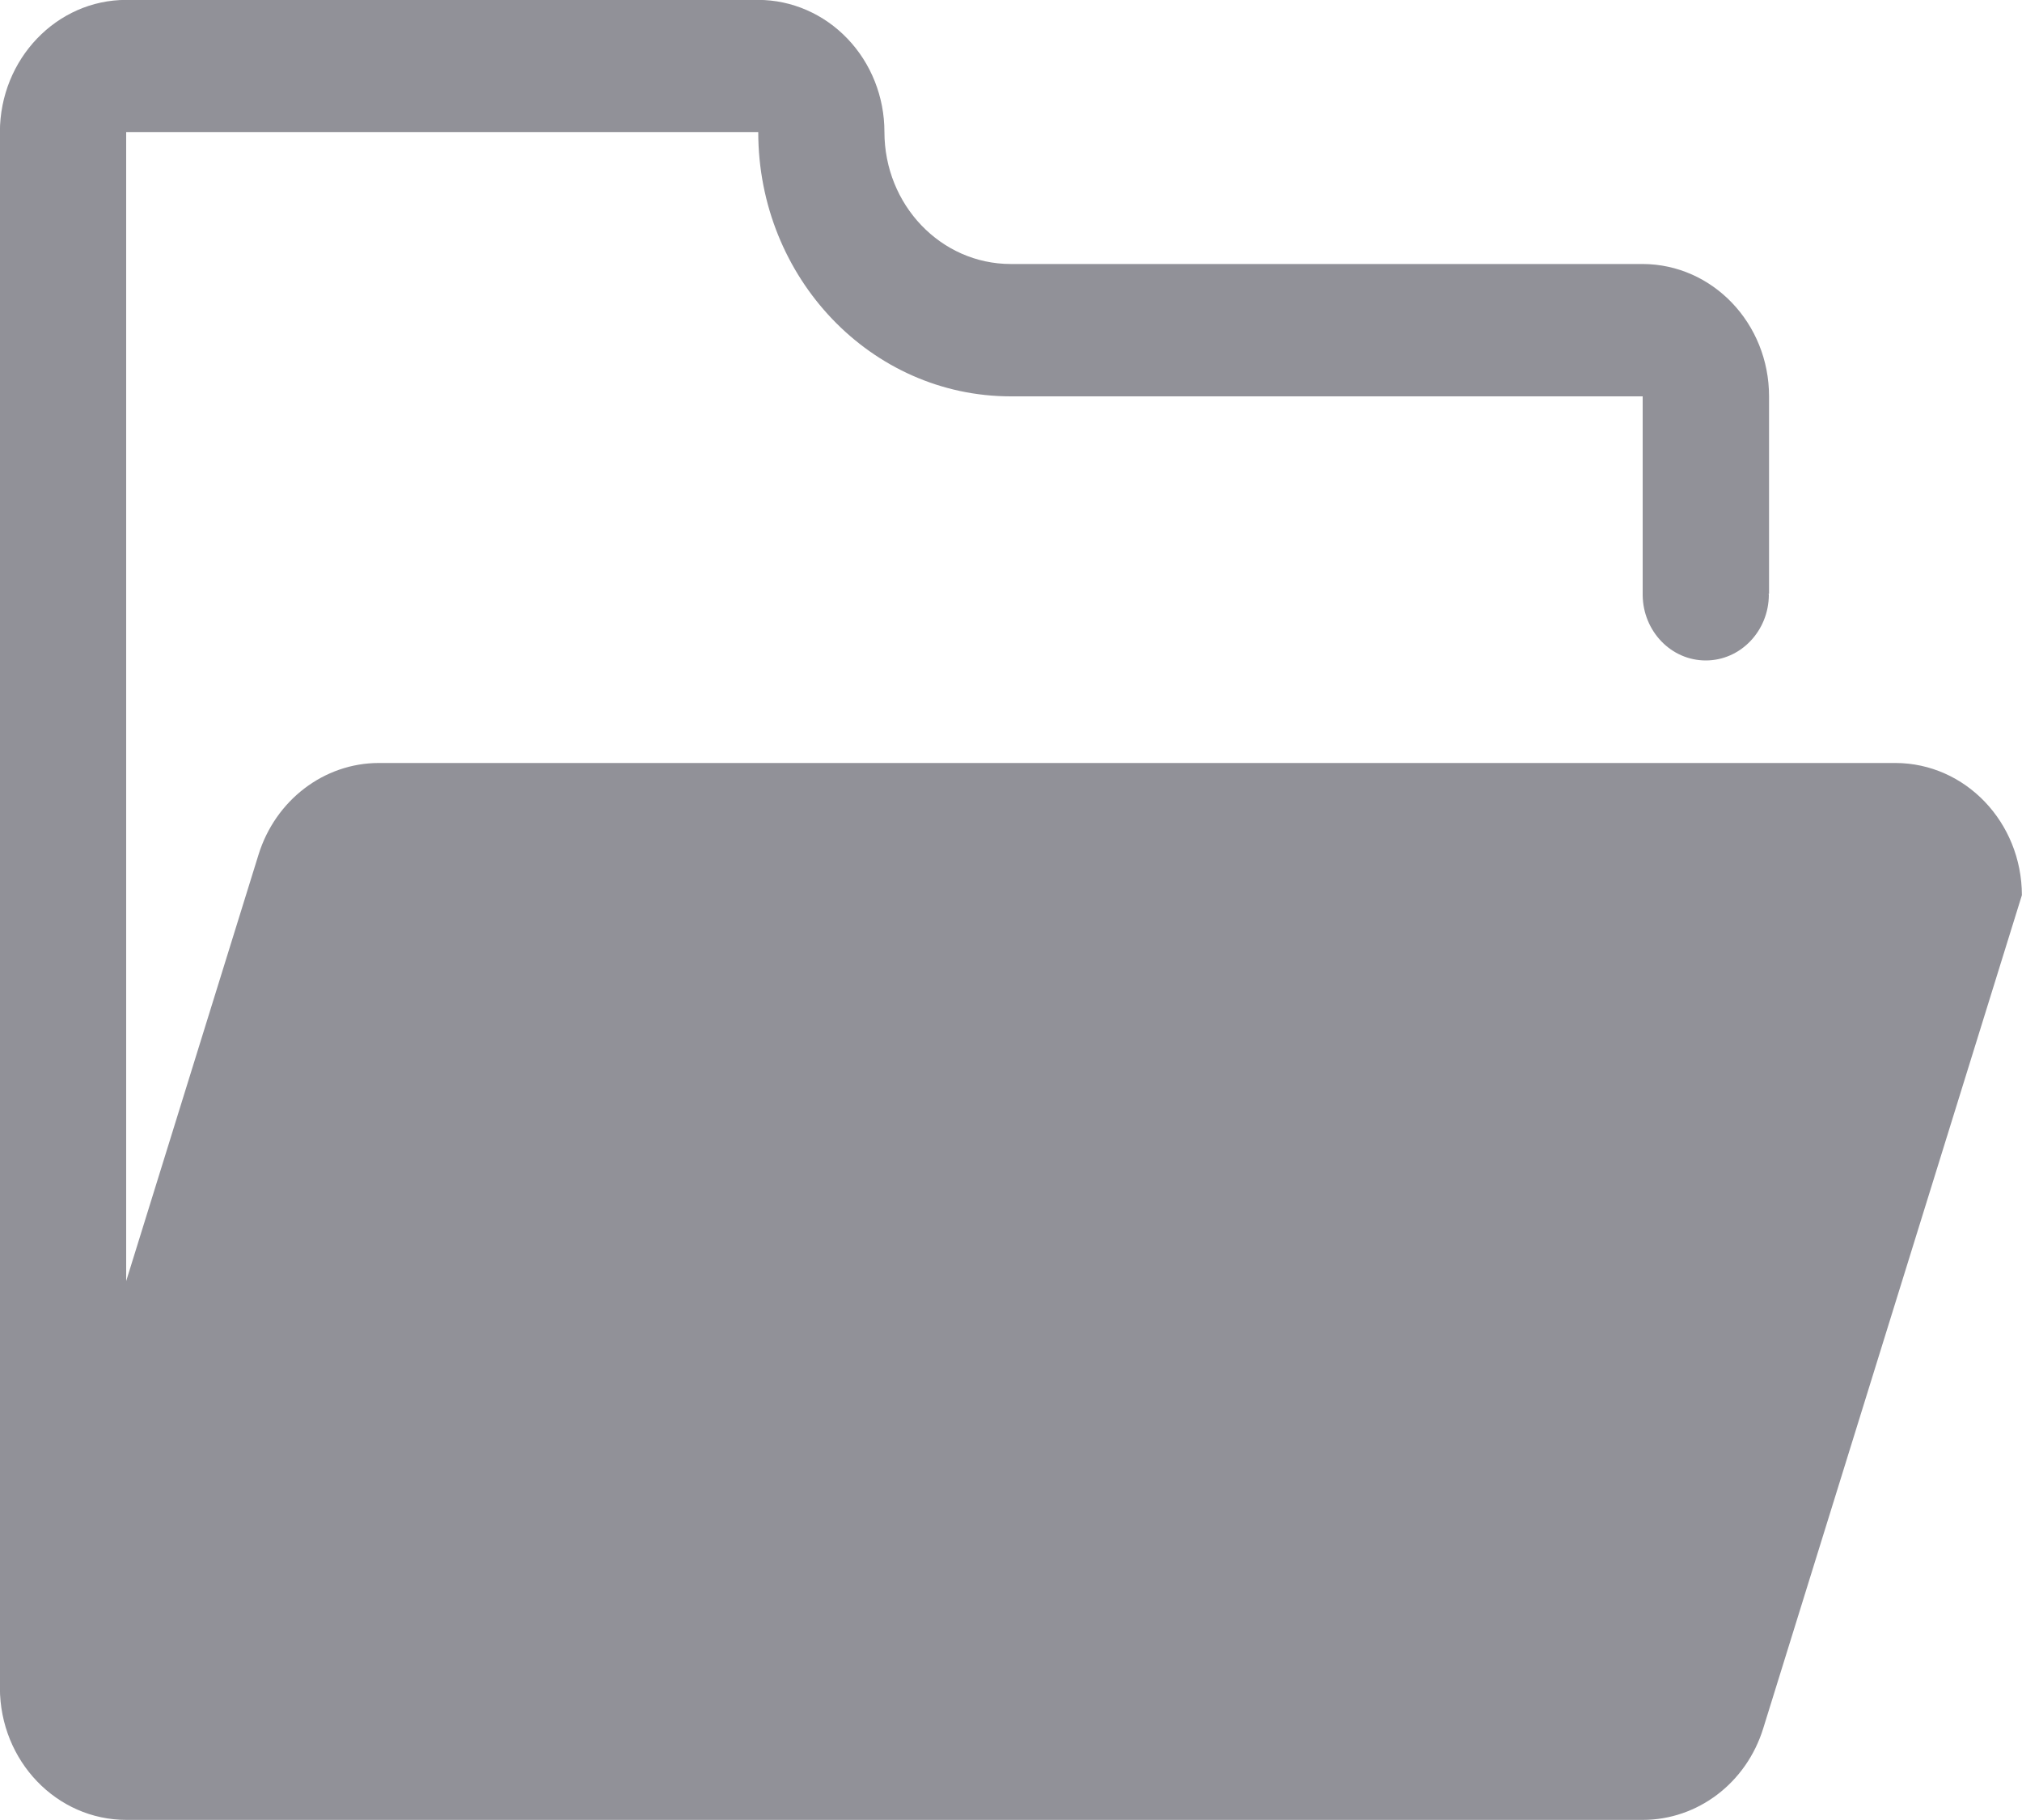
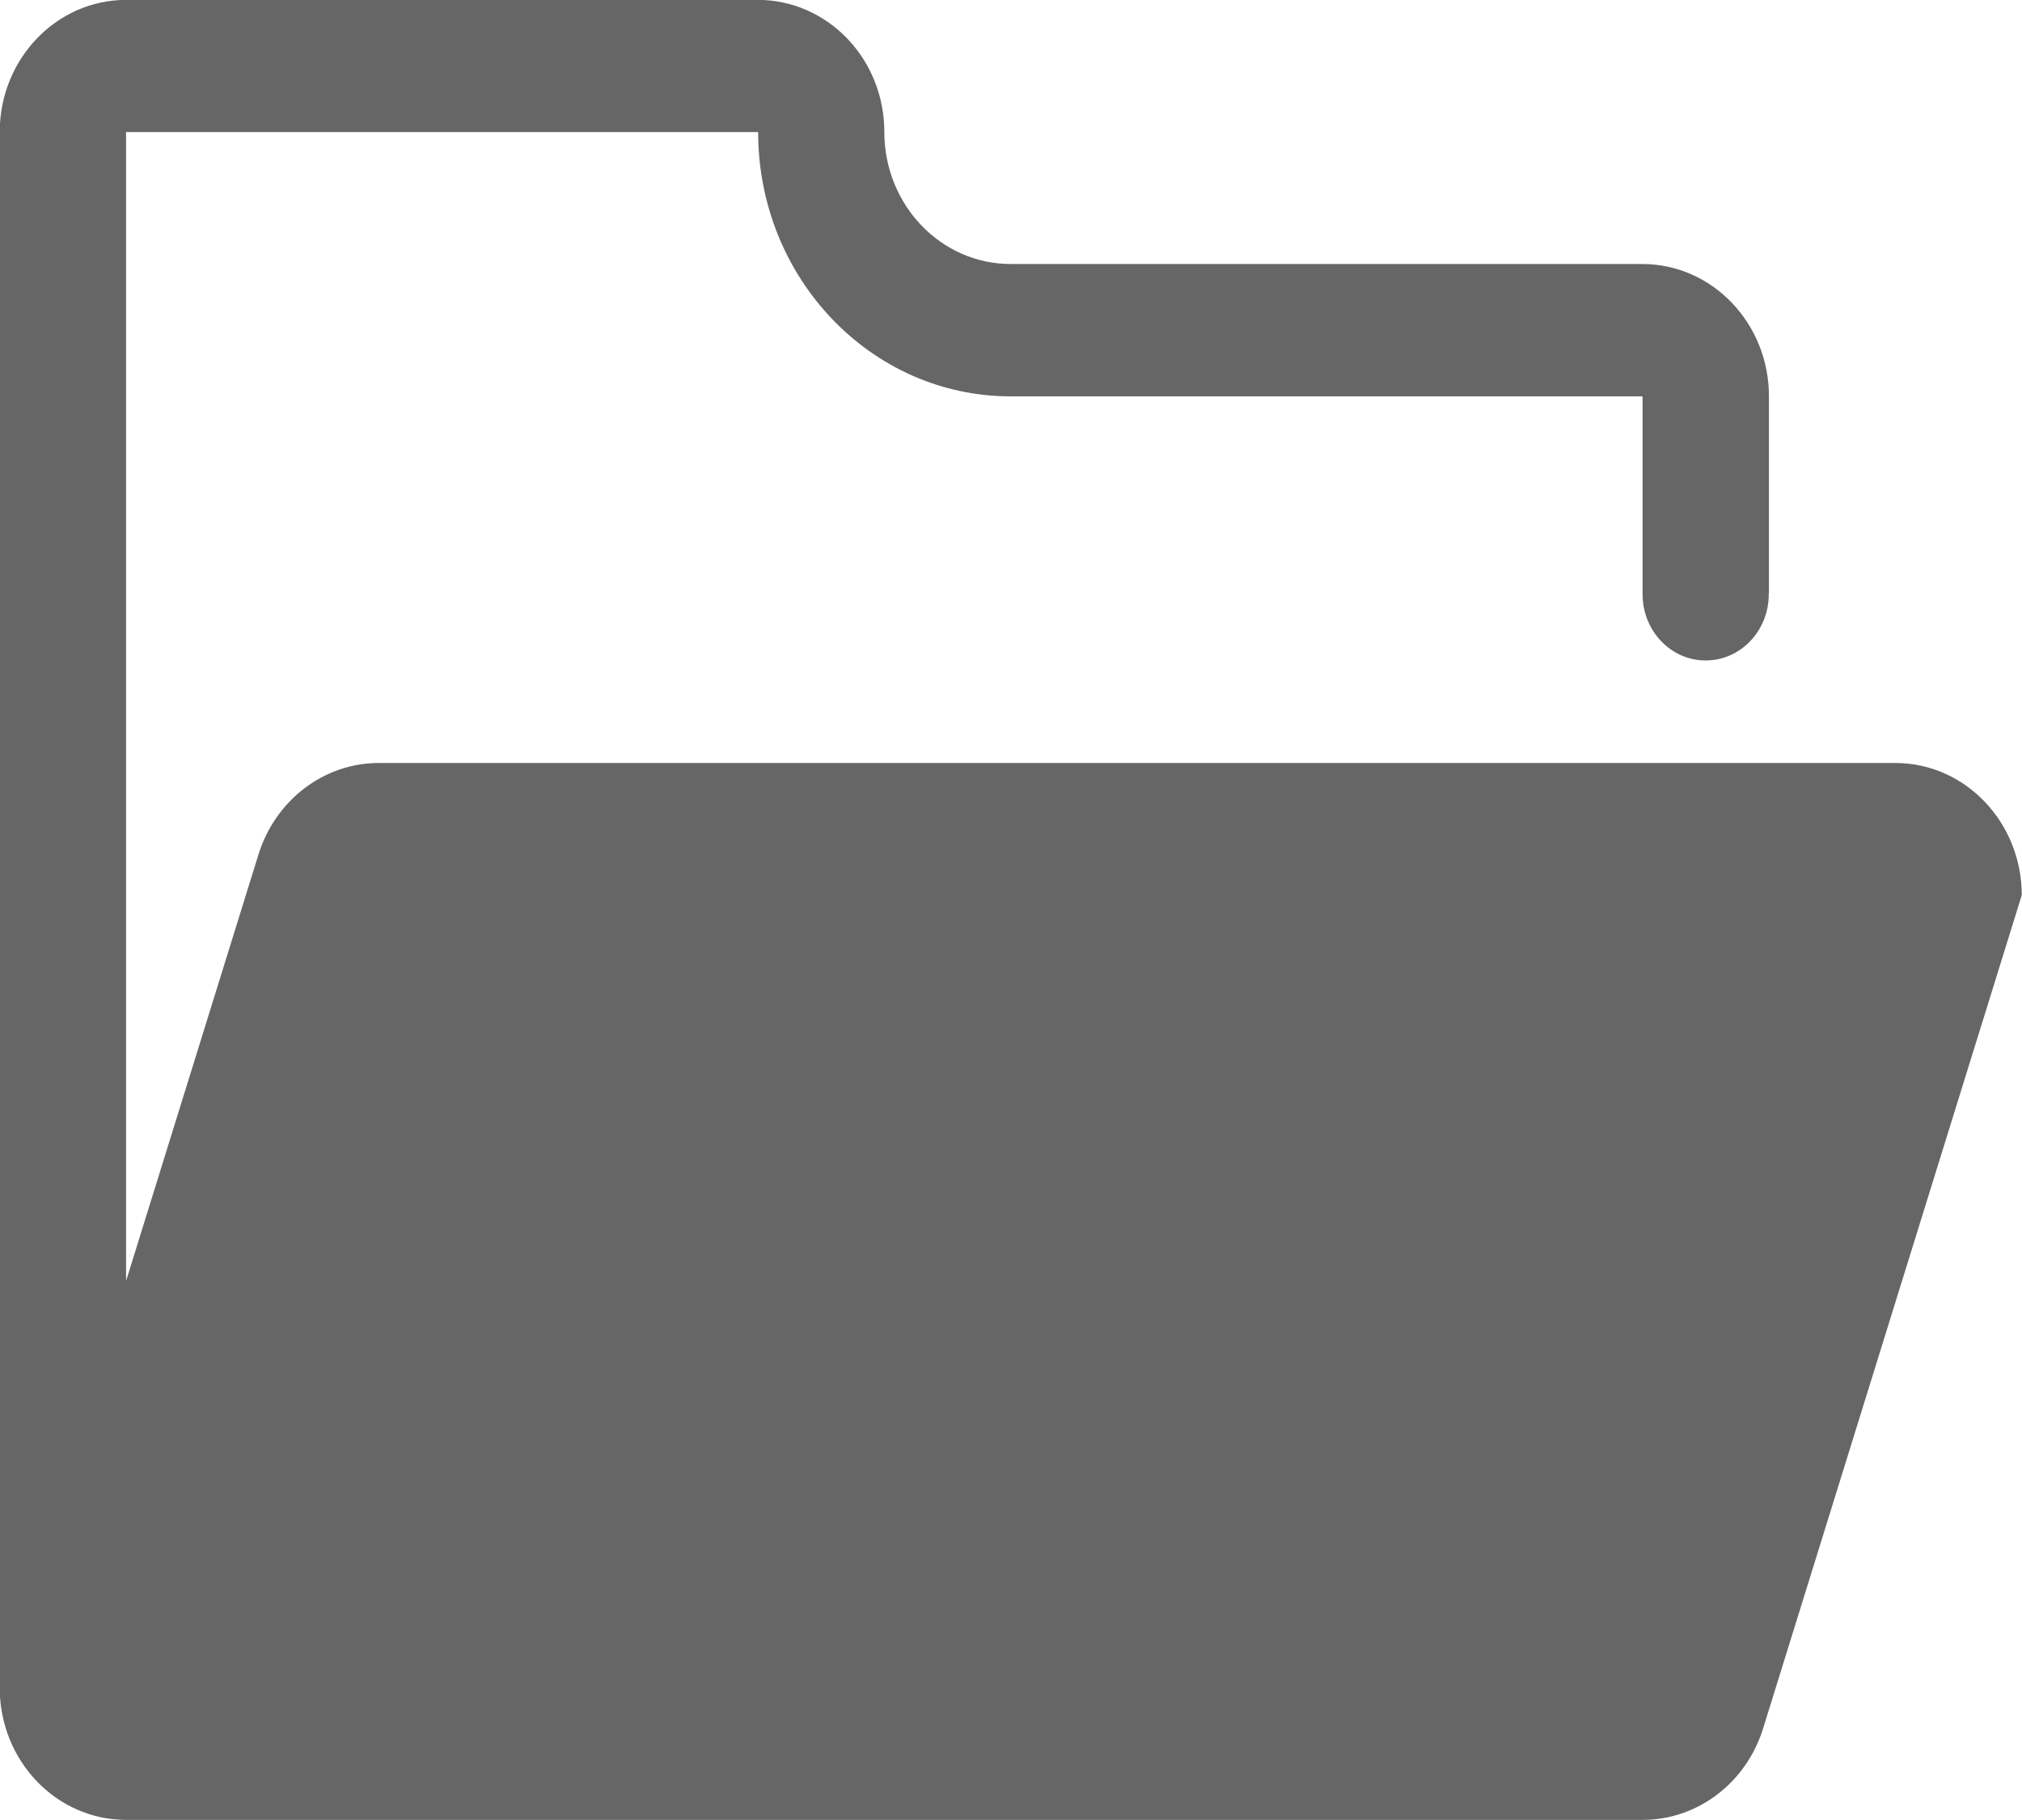
<svg xmlns="http://www.w3.org/2000/svg" width="20px" height="18px">
-   <path fill-rule="evenodd" fill="rgb(145, 145, 152)" d="M17.441,17.092 C17.274,17.634 16.792,17.999 16.248,17.999 L1.250,17.999 C0.560,17.999 0.001,17.417 -0.001,16.694 L-0.001,1.304 C0.001,0.584 0.560,-0.001 1.248,-0.001 L7.500,-0.001 C7.830,-0.001 8.149,0.138 8.382,0.382 C8.616,0.626 8.748,0.958 8.748,1.304 C8.748,2.027 9.307,2.611 9.998,2.611 L16.248,2.611 C16.939,2.613 17.498,3.198 17.498,3.920 L17.498,5.871 L17.493,5.871 C17.493,5.875 17.496,5.878 17.496,5.880 C17.496,6.239 17.217,6.532 16.872,6.532 C16.529,6.532 16.252,6.243 16.248,5.886 L16.248,3.920 L9.998,3.920 C8.618,3.920 7.500,2.751 7.500,1.306 L1.248,1.306 L1.248,12.670 L2.557,8.453 C2.724,7.914 3.205,7.546 3.748,7.546 L18.749,7.546 C19.440,7.548 19.997,8.132 19.999,8.853 L17.441,17.092 Z" />
+   <path fill-rule="evenodd" fill="rgb(102, 102, 102)" d="M17.440,17.092 C17.273,17.633 16.791,17.999 16.247,17.999 L1.249,17.999 C0.558,17.999 -0.001,17.417 -0.003,16.694 L-0.003,1.304 C-0.001,0.583 0.558,-0.001 1.247,-0.001 L7.499,-0.001 C7.829,-0.001 8.148,0.138 8.381,0.382 C8.615,0.626 8.747,0.957 8.747,1.304 C8.747,2.026 9.306,2.611 9.997,2.611 L16.247,2.611 C16.938,2.613 17.497,3.198 17.497,3.920 L17.497,5.871 L17.493,5.871 C17.493,5.875 17.495,5.877 17.495,5.879 C17.495,6.239 17.216,6.532 16.871,6.532 C16.528,6.532 16.252,6.243 16.247,5.886 L16.247,3.920 L9.997,3.920 C8.617,3.920 7.499,2.751 7.499,1.306 L1.247,1.306 L1.247,12.669 L2.556,8.453 C2.723,7.913 3.204,7.546 3.747,7.546 L18.748,7.546 C19.439,7.547 19.996,8.132 19.998,8.852 L17.440,17.092 Z" />
</svg>
